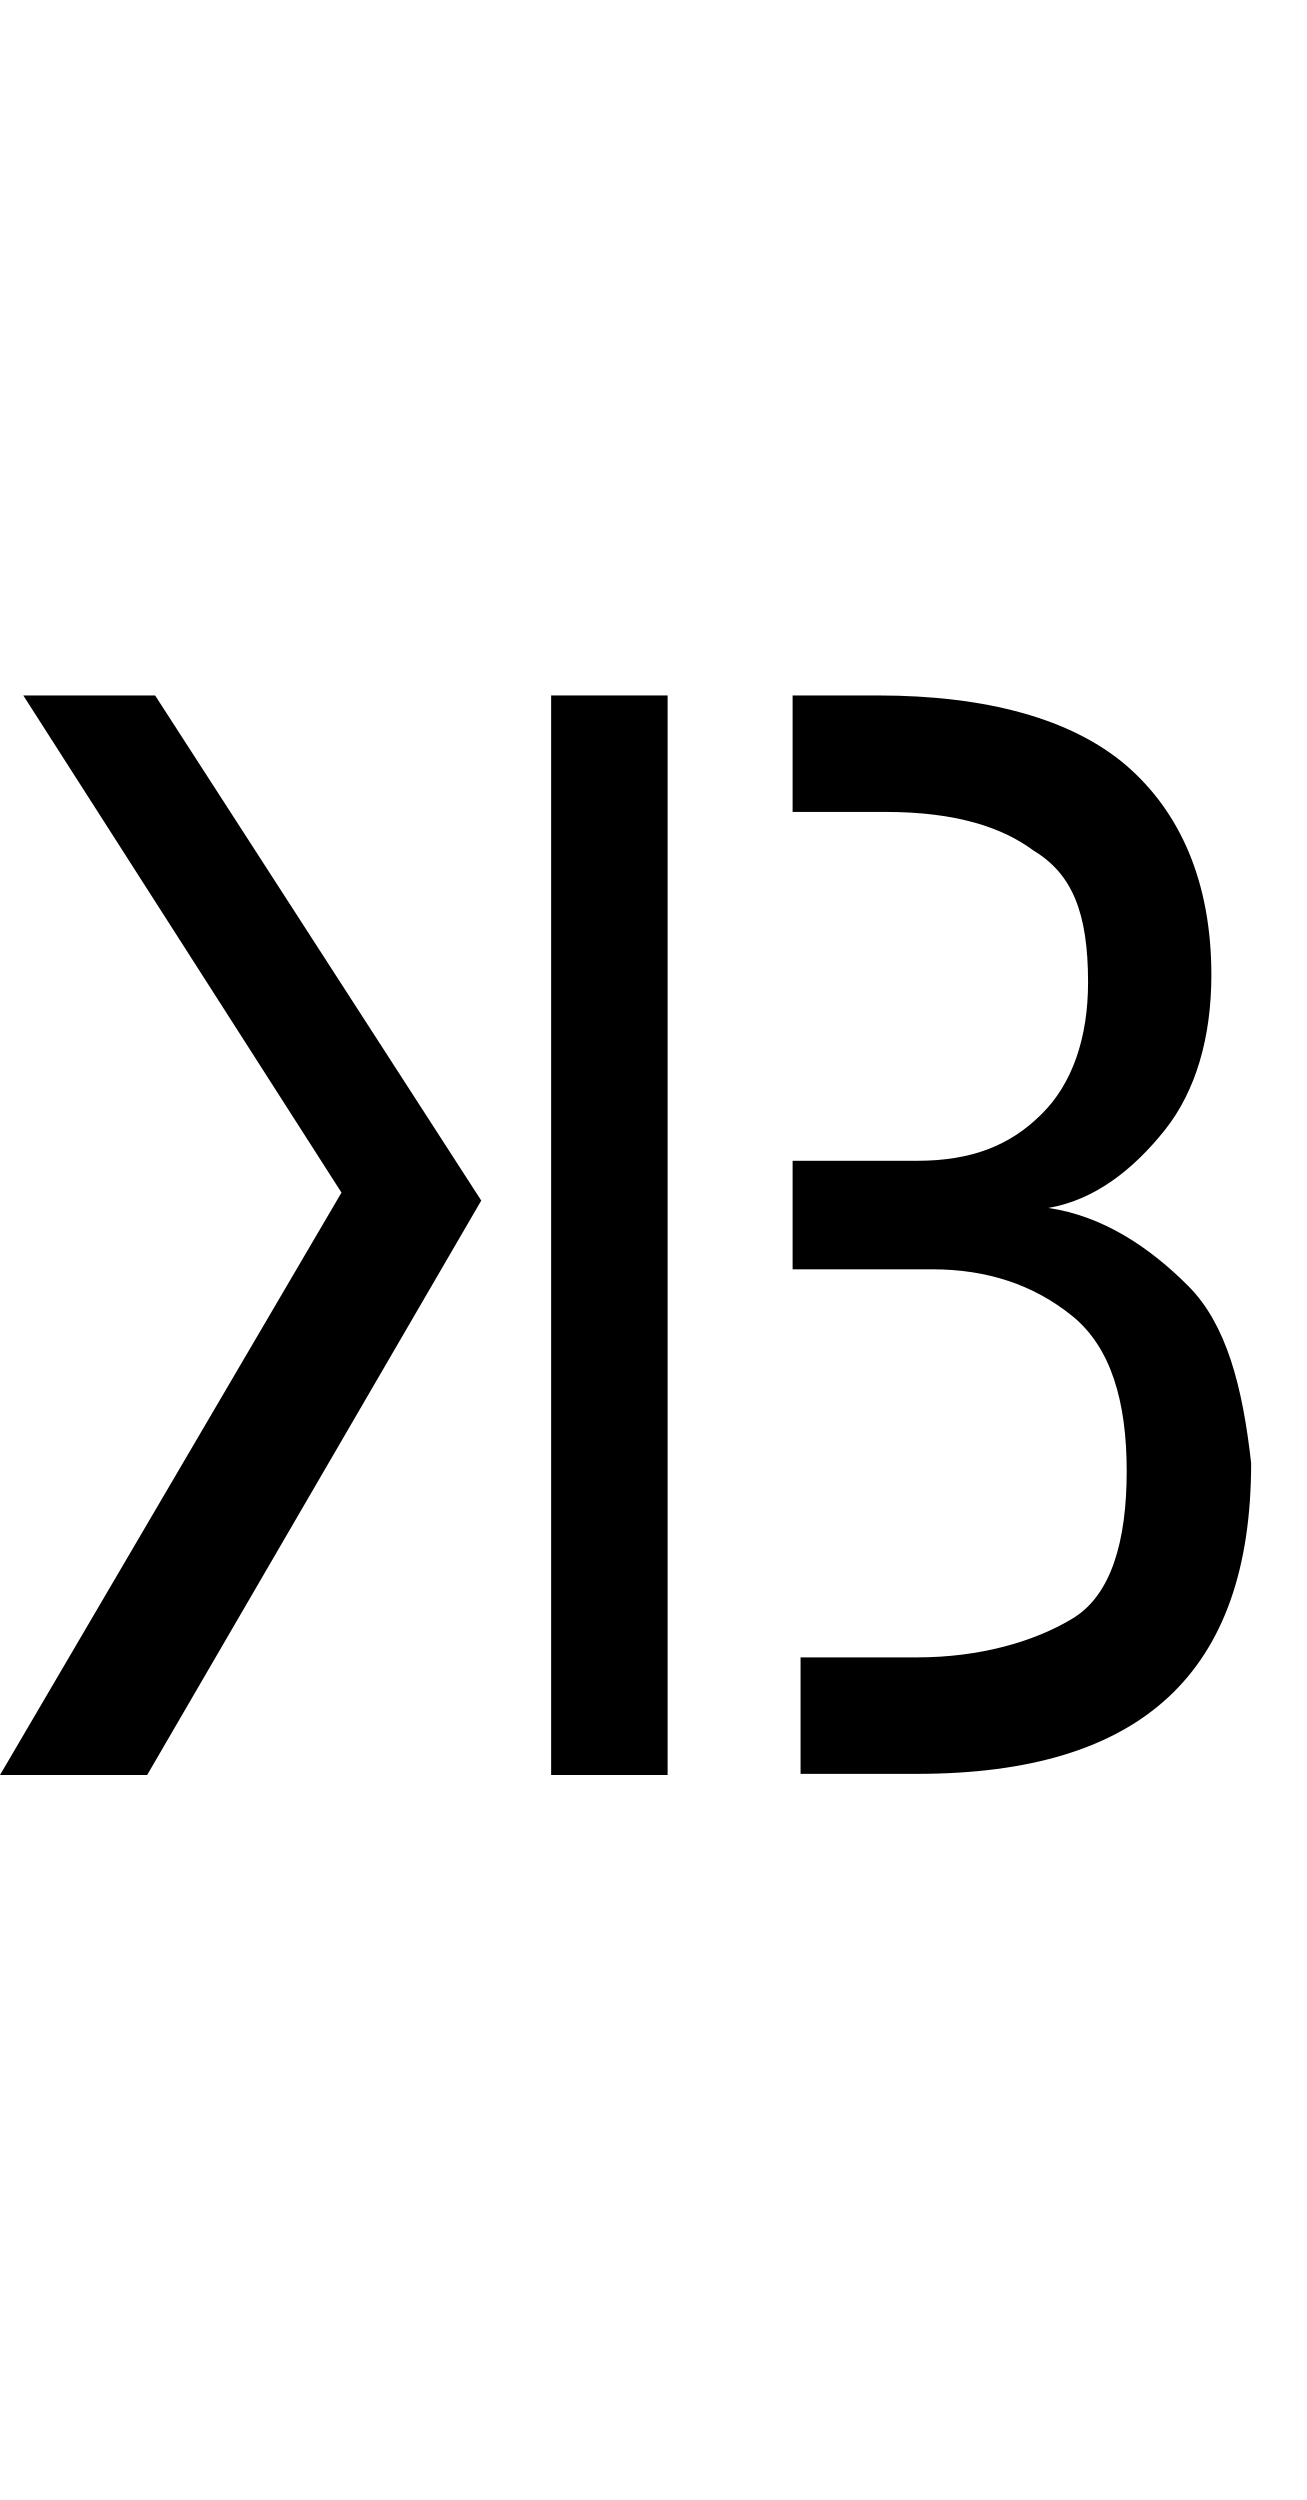
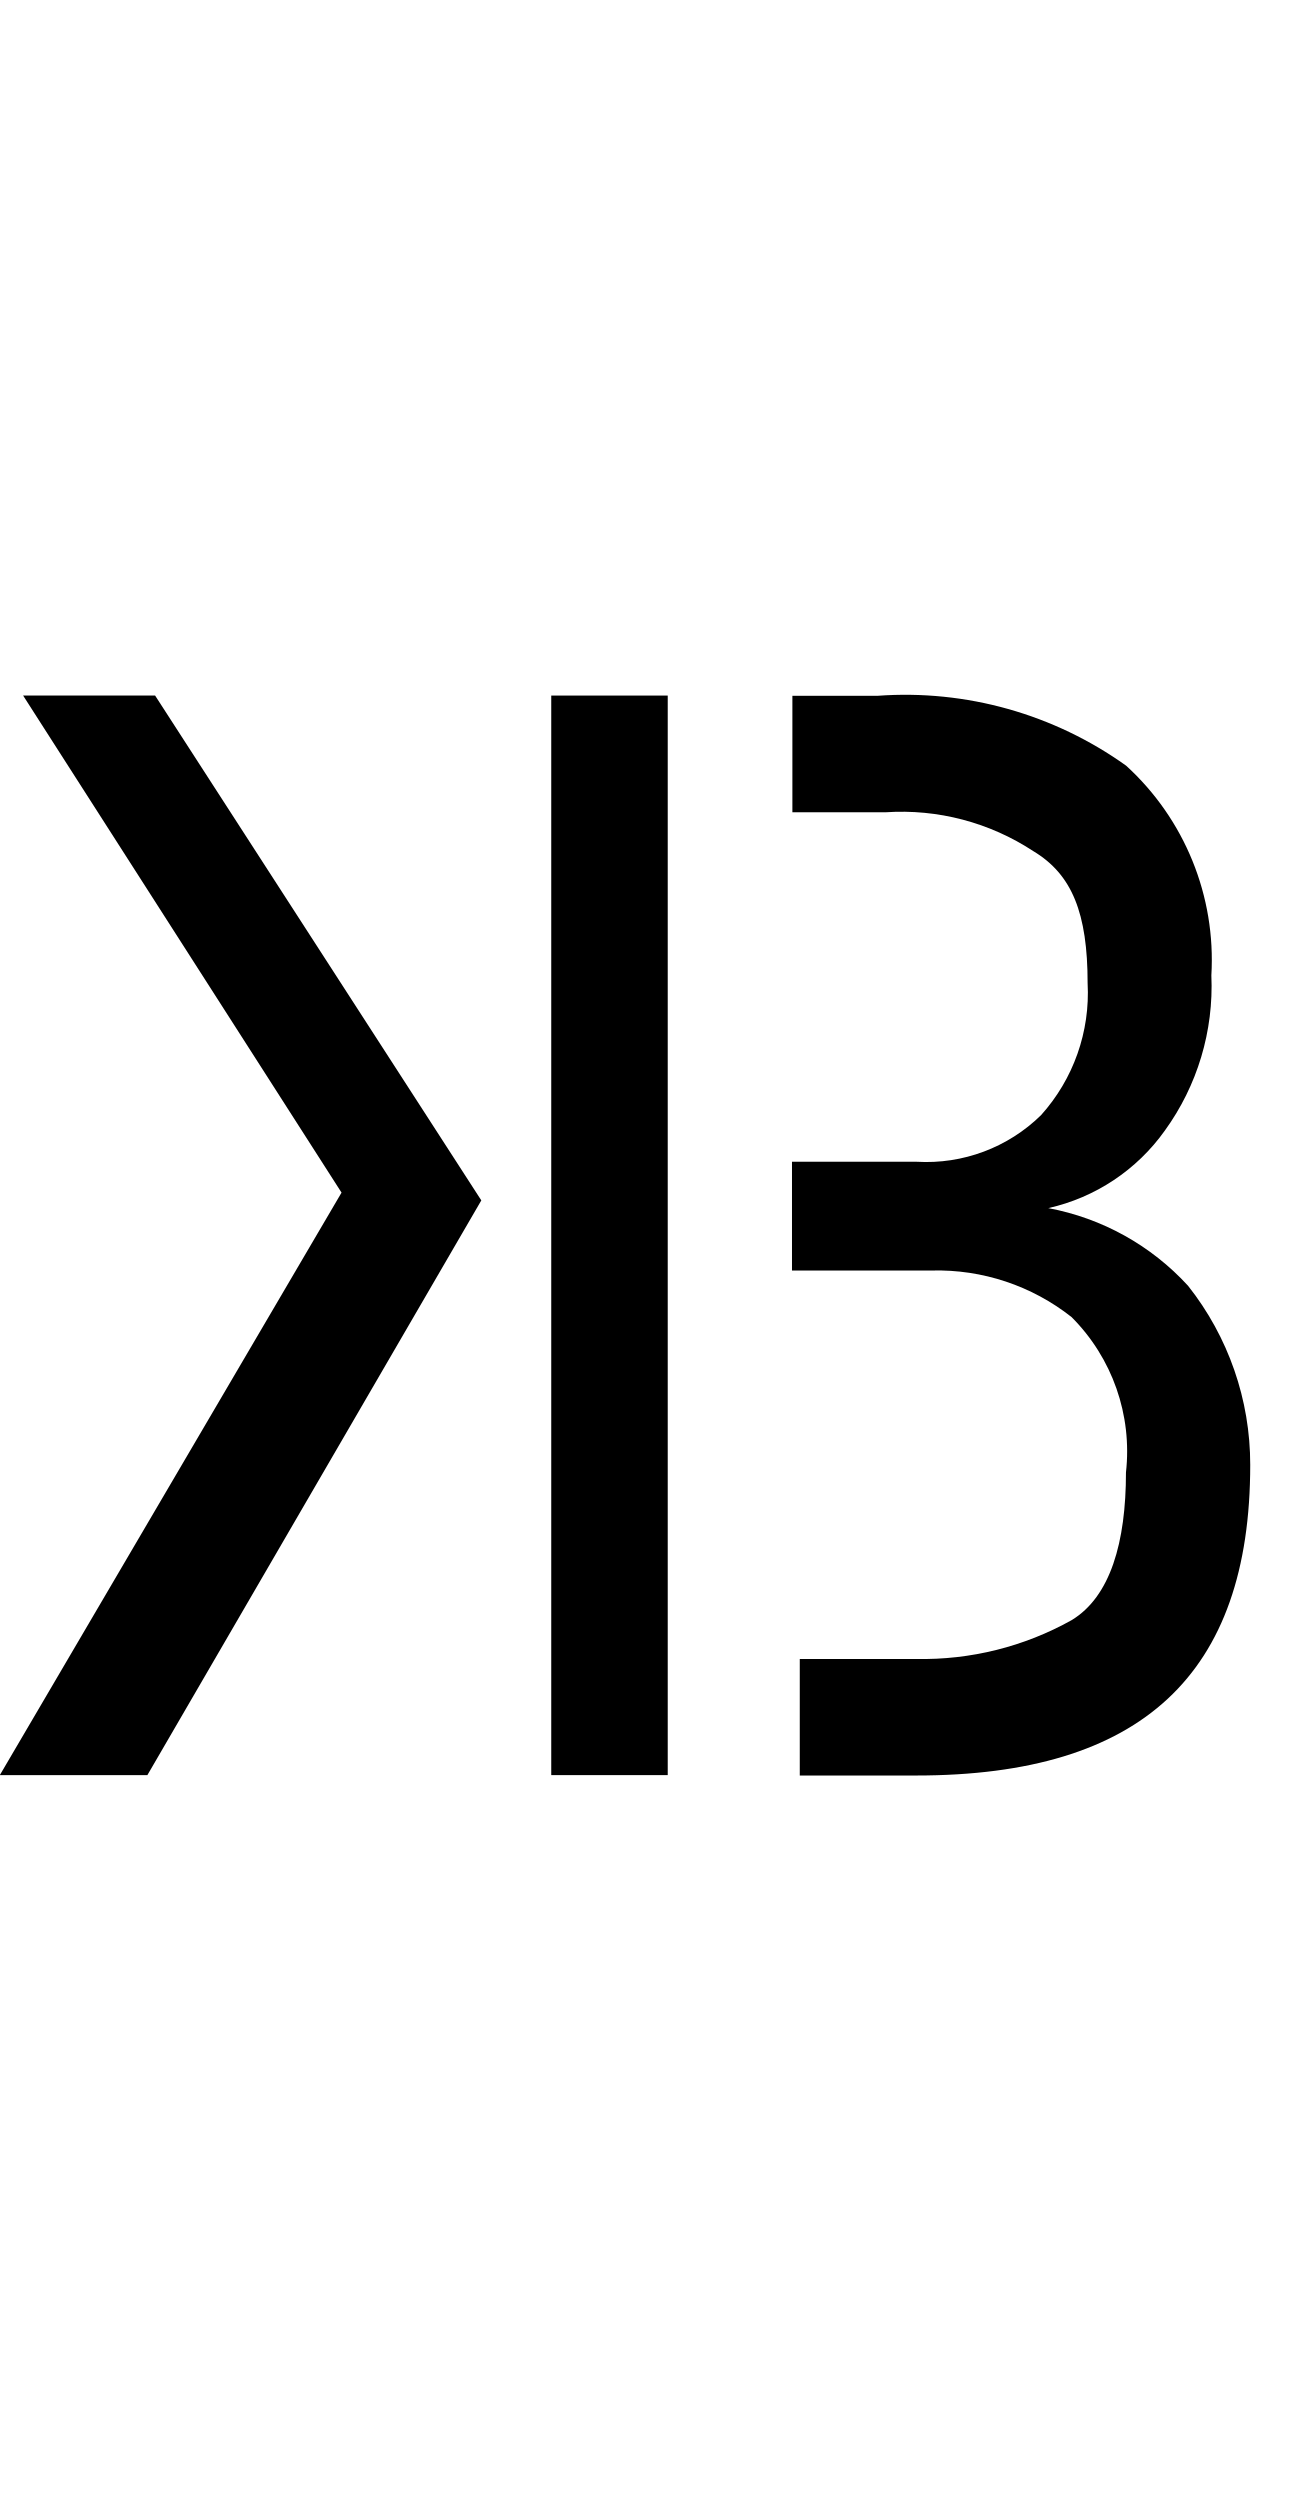
- <svg xmlns="http://www.w3.org/2000/svg" version="1.1" id="Layer_1" x="0px" y="0px" viewBox="0 0 23 44" style="enable-background:new 0 0 23 44;" xml:space="preserve">
+ <svg xmlns="http://www.w3.org/2000/svg" id="Layer_1" data-name="Layer 1" viewBox="0 0 23 44">
  <g>
-     <polygon id="path_1_1_" points="2.73,12.24 8.47,21.13 2.59,31.24 0,31.24 6.01,20.99 0.41,12.24  " />
-     <rect id="path_2_1_" x="9.7" y="12.24" width="2.05" height="19" />
-     <path id="path_3_1_" d="M20.91,22.63c-0.68-0.68-1.5-1.23-2.46-1.37c0.82-0.14,1.5-0.68,2.05-1.37s0.82-1.64,0.82-2.73   c0-1.64-0.55-2.87-1.5-3.69c-0.96-0.82-2.46-1.23-4.37-1.23h-1.5v2.05h1.64c1.23,0,2.05,0.27,2.6,0.68   c0.68,0.41,0.96,1.09,0.96,2.32c0,0.96-0.27,1.78-0.82,2.32c-0.55,0.55-1.23,0.82-2.19,0.82h-2.19v1.91h2.46   c0.96,0,1.78,0.27,2.46,0.82c0.68,0.55,0.96,1.5,0.96,2.73s-0.27,2.19-0.96,2.6c-0.68,0.41-1.64,0.68-2.73,0.68h-2.05v2.05h2.05   c3.96,0,5.88-1.78,5.88-5.47C21.87,24.41,21.59,23.31,20.91,22.63z" />
+     <polygon id="path_1" data-name="path 1" points="2.73 12.242 8.471 21.127 2.594 31.242 -0.003 31.242 6.011 20.99 0.407 12.242 2.73 12.242" />
+     <rect id="path_2" data-name="path 2" x="9.702" y="12.242" width="2.05" height="19" />
+     <path id="path_3" data-name="path 3" d="M20.91,22.63a4.44,4.44,0,0,0-2.46-1.367A3.444,3.444,0,0,0,20.5,19.9a4.334,4.334,0,0,0,.82-2.733,4.628,4.628,0,0,0-1.5-3.691,6.68,6.68,0,0,0-4.374-1.23h-1.5v2.05h1.64a4.22,4.22,0,0,1,2.6.684c.683.41.956,1.093.956,2.323a3.215,3.215,0,0,1-.82,2.324,2.885,2.885,0,0,1-2.187.82H13.939v1.914H16.4a3.814,3.814,0,0,1,2.46.82,3.343,3.343,0,0,1,.957,2.734c0,1.23-.274,2.187-.957,2.6a5.383,5.383,0,0,1-2.734.683h-2.05v2.051h2.05c3.964,0,5.878-1.777,5.878-5.468A5.072,5.072,0,0,0,20.91,22.63Z" />
  </g>
</svg>
